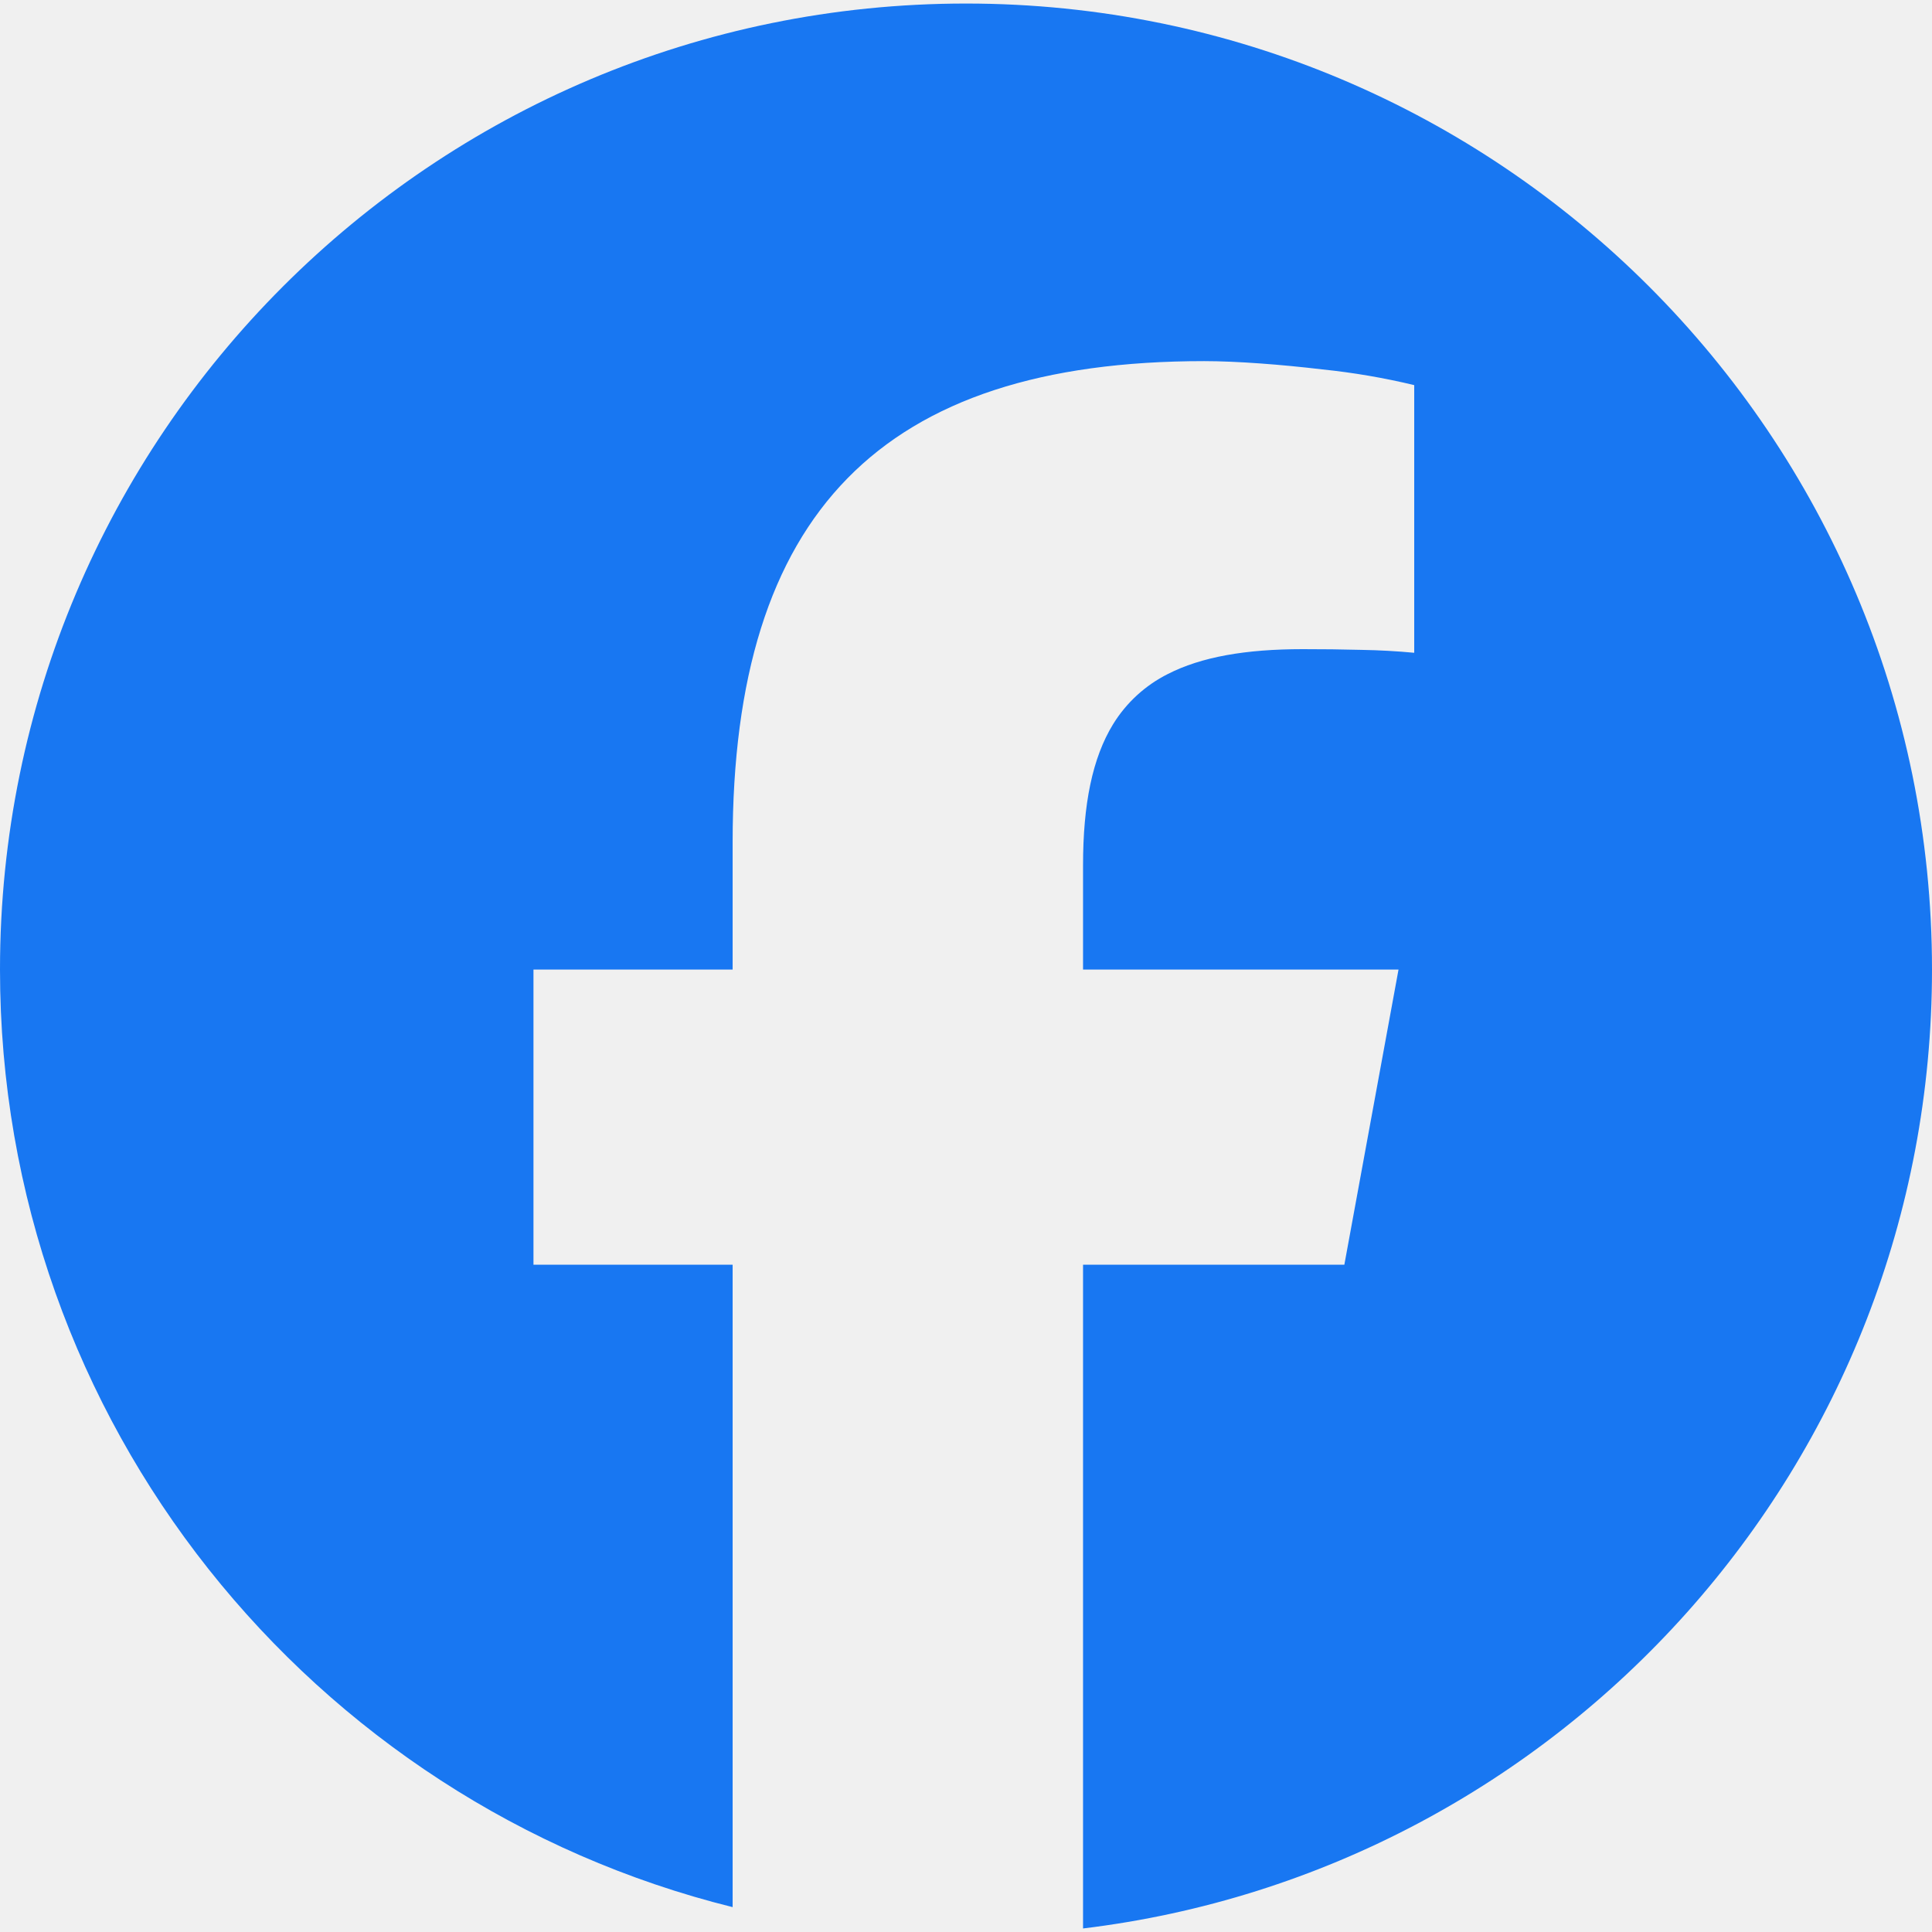
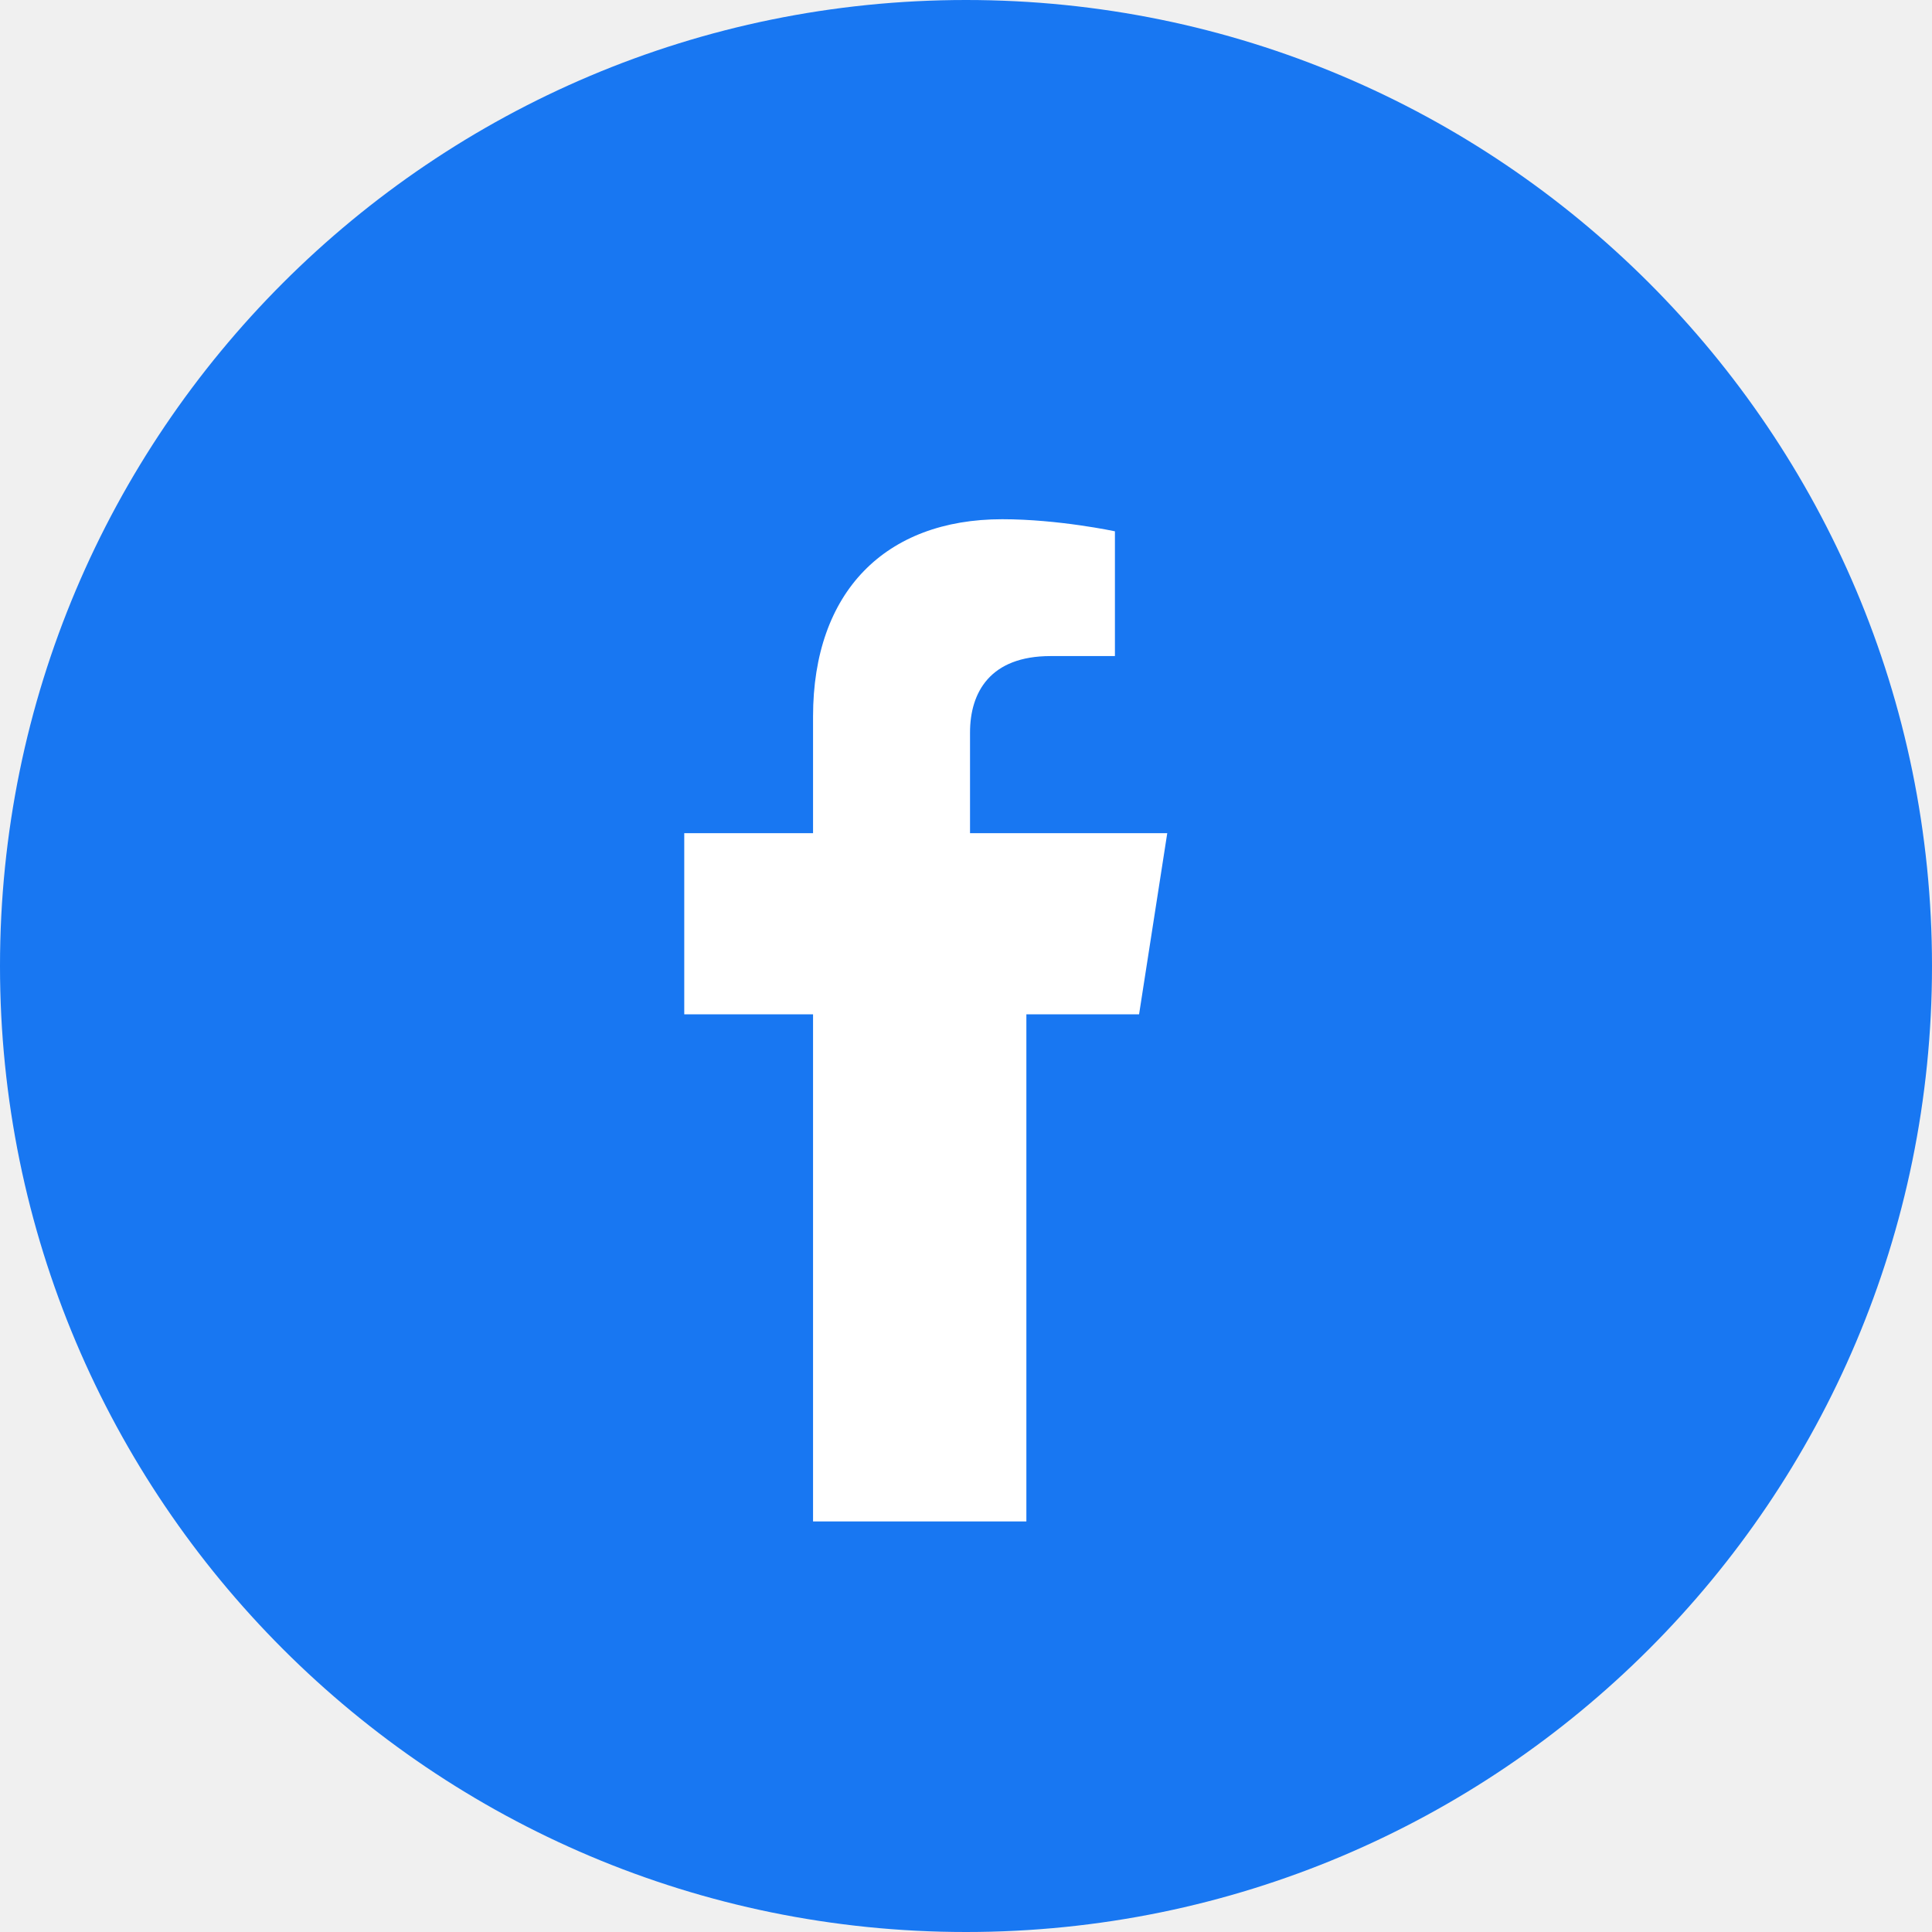
- <svg xmlns="http://www.w3.org/2000/svg" fill="#1877F2" role="img" viewBox="0 0 24 24">
-   <path d="M9.101 23.691v-7.98H6.627v-3.667h2.474v-1.58c0-4.085 1.848-5.978 5.858-5.978.401 0 .955.042 1.468.103a8.68 8.68 0 0 1 1.141.195v3.325a8.623 8.623 0 0 0-.653-.036 26.805 26.805 0 0 0-.733-.009c-.707 0-1.259.096-1.675.309a1.686 1.686 0 0 0-.679.622c-.258.42-.374.995-.374 1.752v1.297h3.919l-.386 2.103-.287 1.564h-3.246v8.245C19.396 23.238 24 18.179 24 12.044c0-6.627-5.373-12-12-12s-12 5.373-12 12c0 5.628 3.874 10.35 9.101 11.647Z" />
+ <svg xmlns="http://www.w3.org/2000/svg" viewBox="0 0 48 48">
+   <circle fill="#1877F2" cx="24" cy="24" r="24" />
+   <path fill="#FFFFFF" d="M29 25.2h-3.5v12.6h-5.3V25.2H17v-4.5h3.2v-2.9c0-3.1 1.8-4.9 4.7-4.9 1.4 0 2.8.3 2.8.3v3.1h-1.6c-1.5 0-2 .9-2 1.9v2.5H29l-.7 4.5z" />
</svg>
